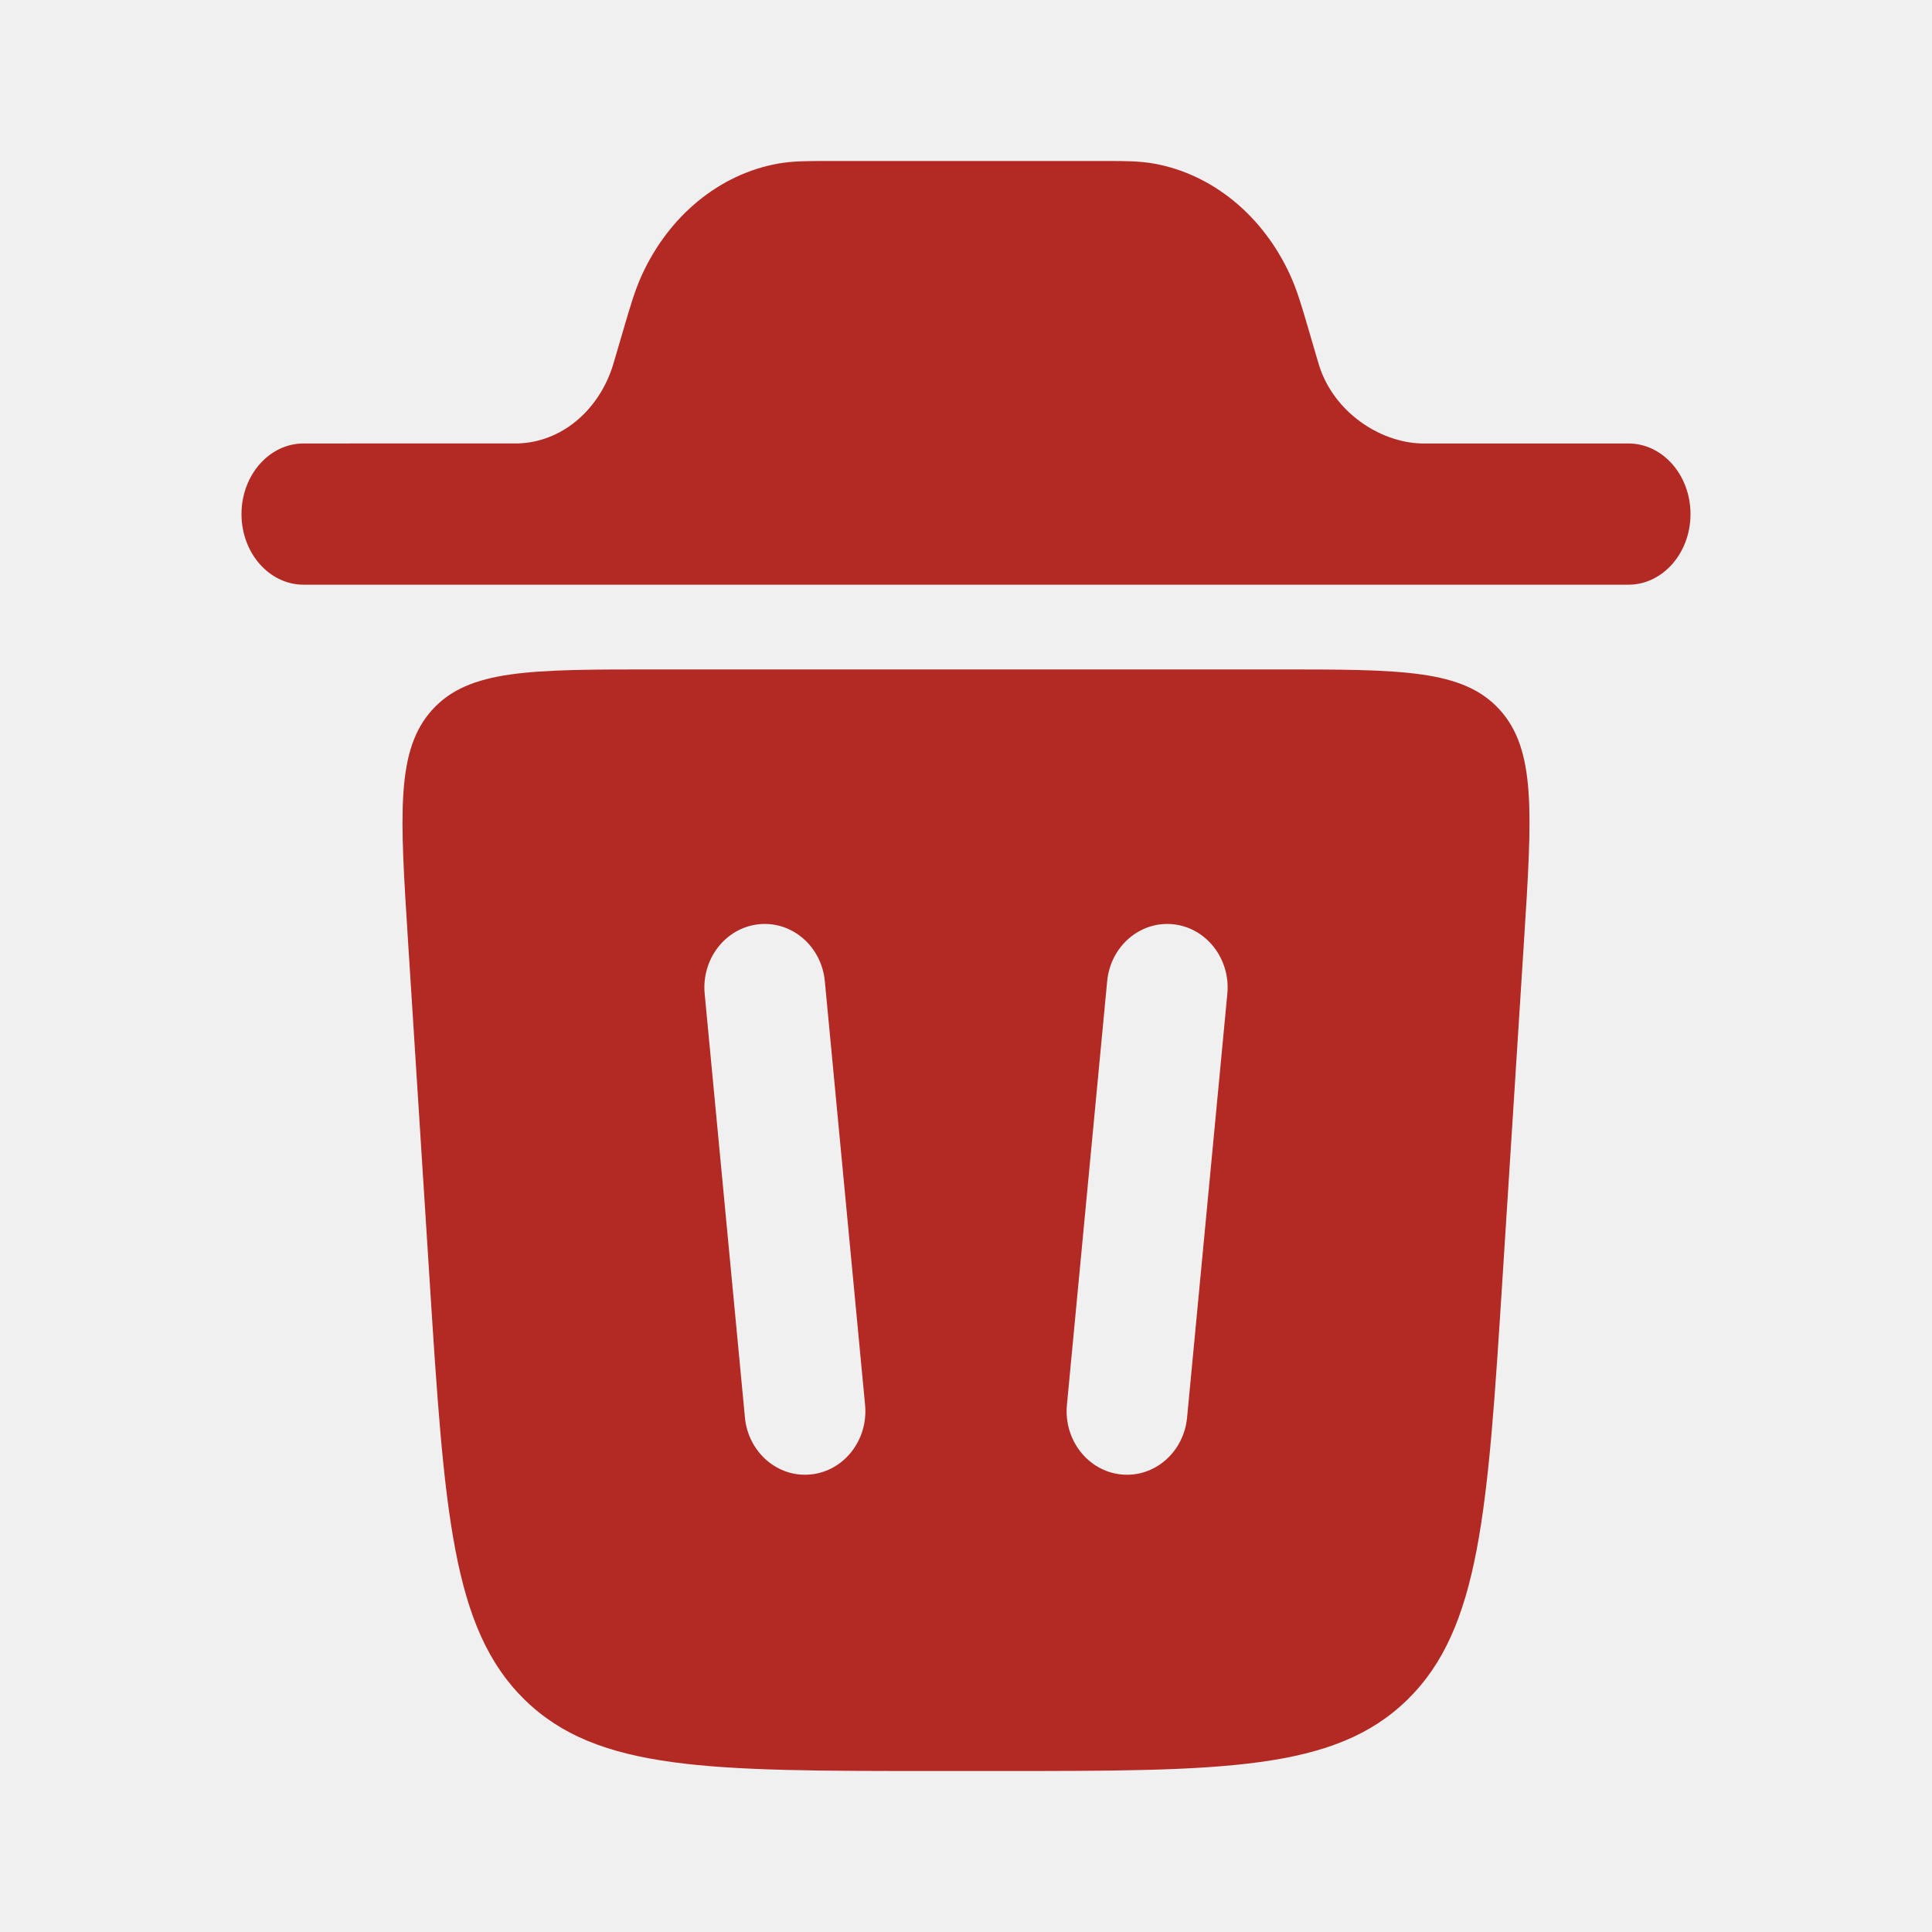
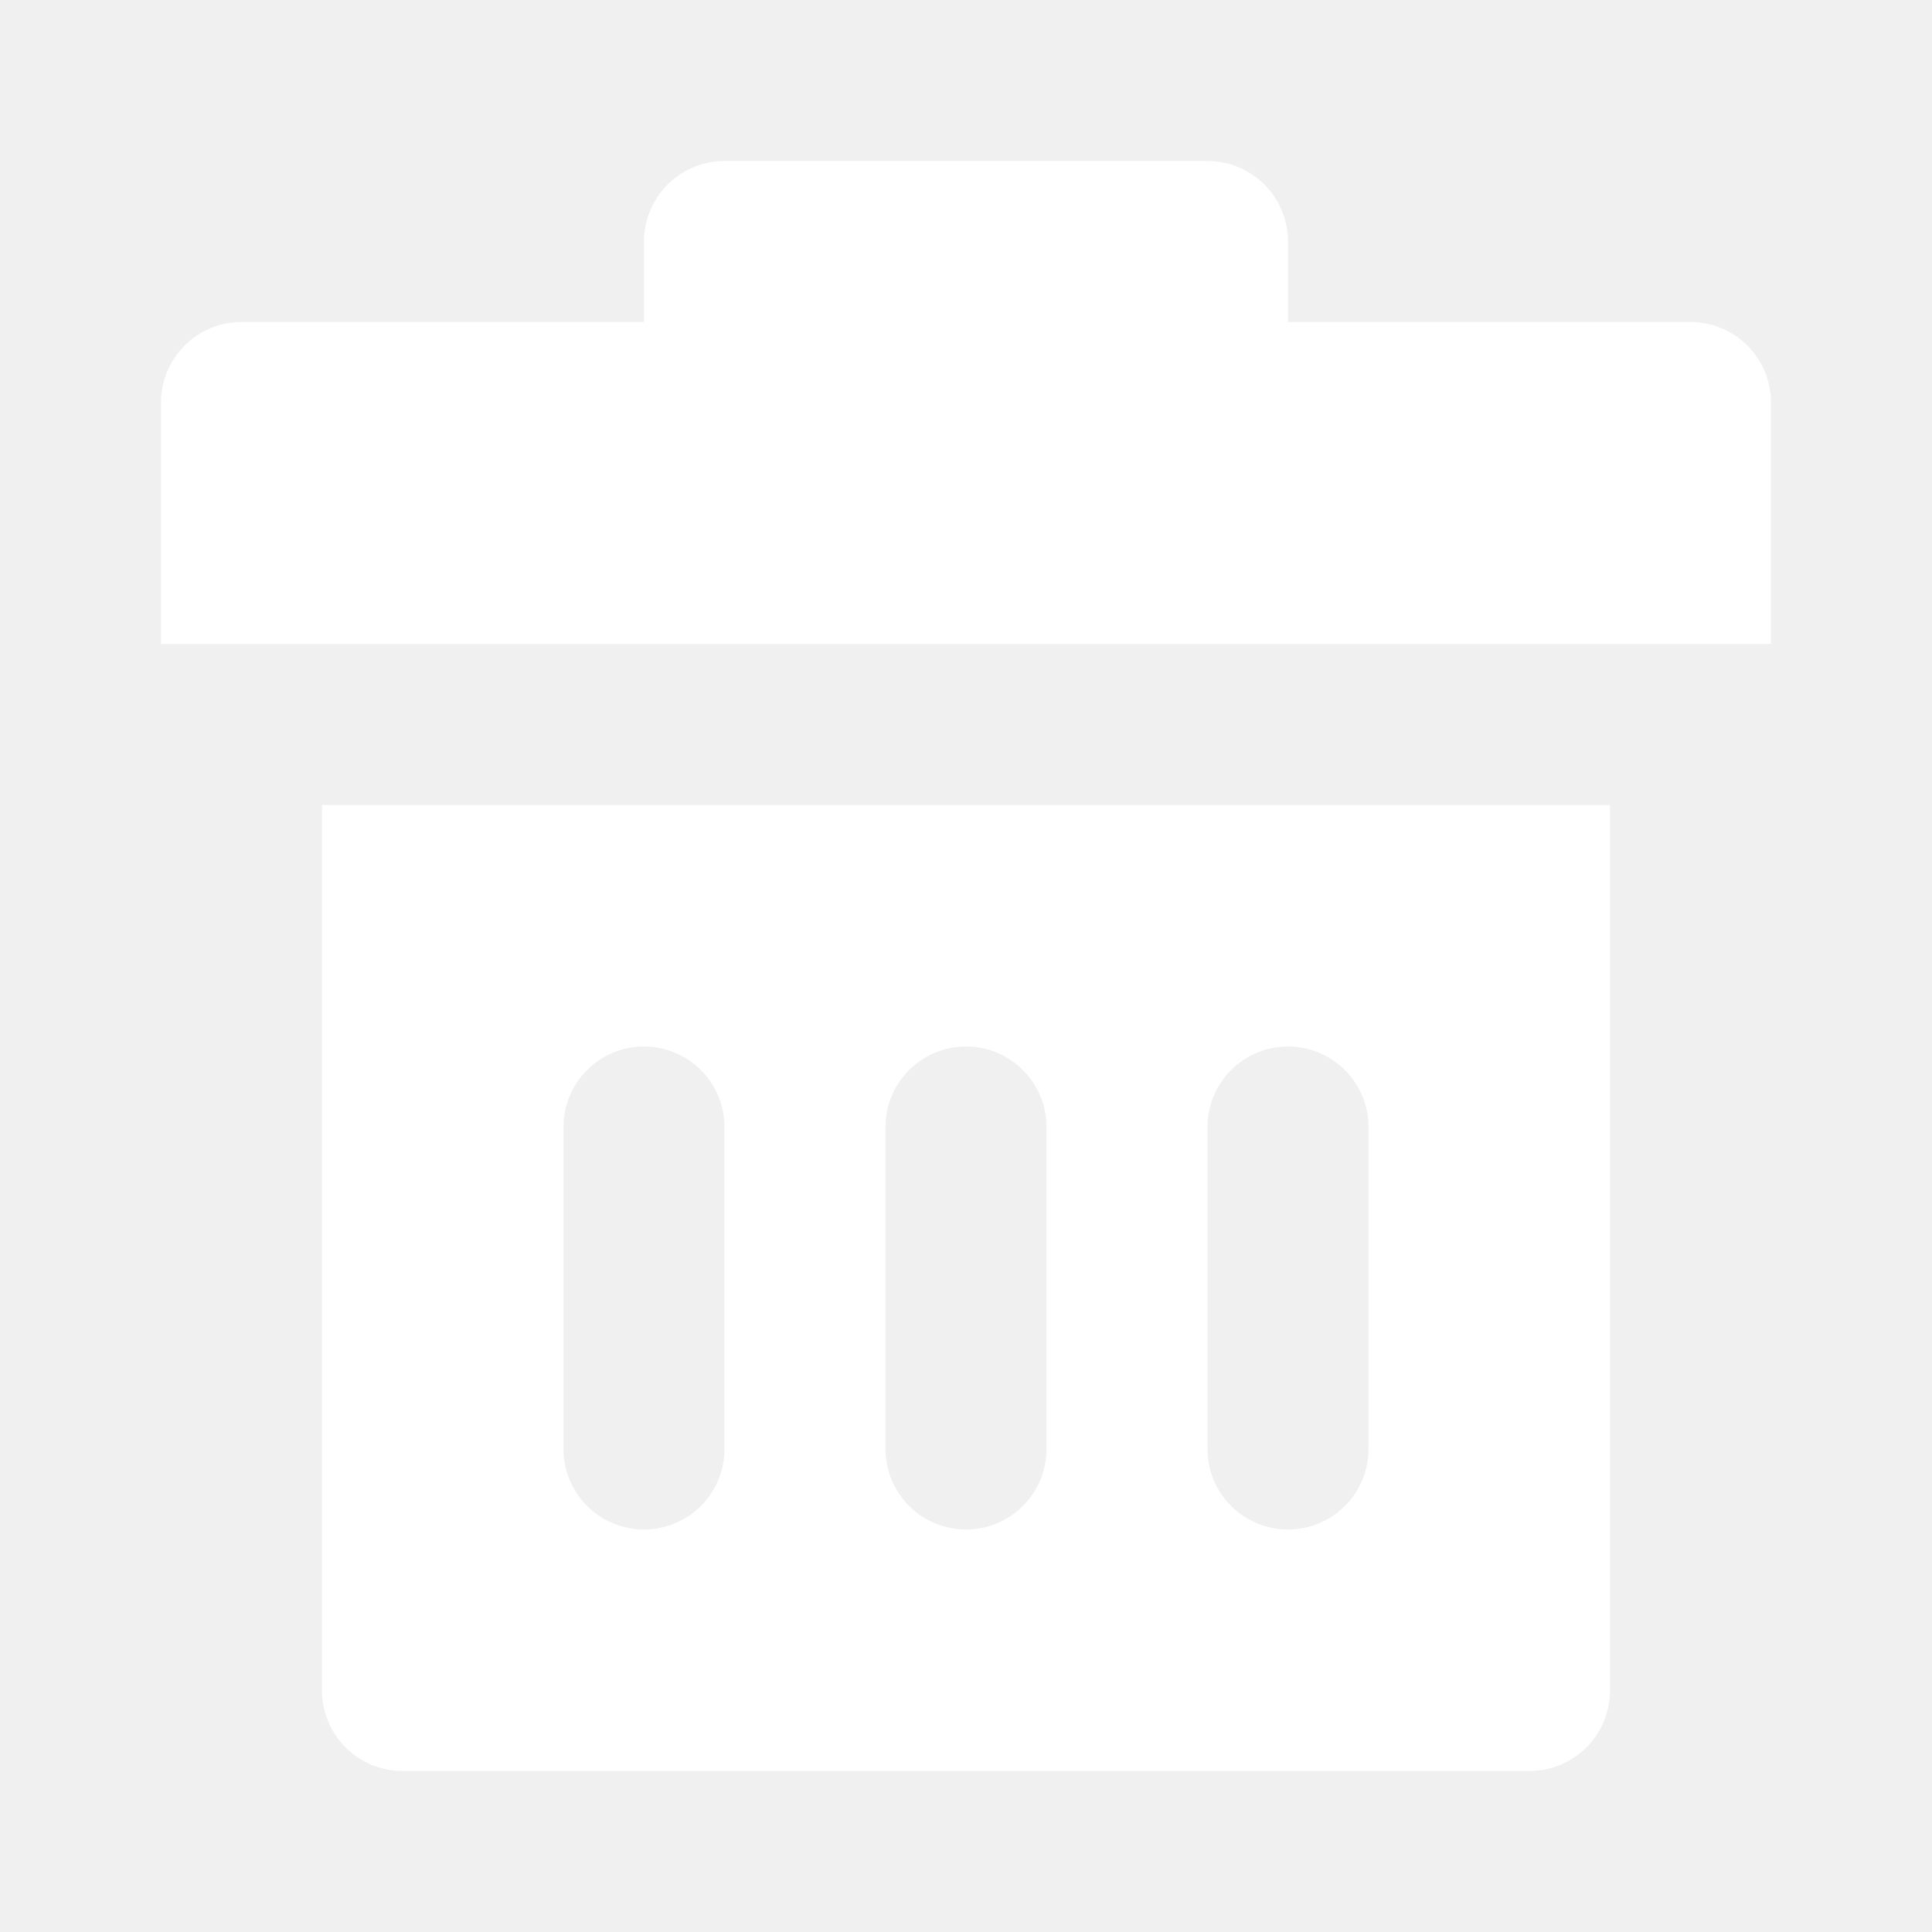
- <svg xmlns="http://www.w3.org/2000/svg" width="113" height="113" viewBox="0 0 113 113" fill="none">
-   <path d="M14.125 30.068C14.125 27.787 15.751 25.938 17.757 25.938L30.301 25.935C32.794 25.863 34.992 24.061 35.84 21.396C35.863 21.326 35.888 21.239 35.98 20.925L36.521 19.081C36.852 17.95 37.14 16.965 37.543 16.085C39.136 12.606 42.084 10.191 45.489 9.572C46.352 9.416 47.265 9.416 48.313 9.417H64.688C65.736 9.416 66.649 9.416 67.511 9.572C70.917 10.191 73.865 12.606 75.458 16.085C75.861 16.965 76.149 17.95 76.48 19.081L77.02 20.925C77.112 21.239 77.138 21.326 77.16 21.396C78.009 24.061 80.643 25.866 83.135 25.938H95.243C97.249 25.938 98.875 27.787 98.875 30.068C98.875 32.349 97.249 34.198 95.243 34.198H17.757C15.751 34.198 14.125 32.349 14.125 30.068Z" fill="#B32A25" />
-   <path fill-rule="evenodd" clip-rule="evenodd" d="M54.596 103.584H58.404C71.506 103.584 78.057 103.584 82.317 99.413C86.576 95.242 87.012 88.4 87.883 74.715L89.139 54.997C89.612 47.572 89.849 43.859 87.711 41.507C85.575 39.154 81.966 39.154 74.75 39.154H38.251C31.034 39.154 27.426 39.154 25.289 41.507C23.152 43.859 23.389 47.572 23.862 54.997L25.117 74.715C25.989 88.4 26.425 95.242 30.684 99.413C34.943 103.584 41.494 103.584 54.596 103.584ZM48.243 57.388C48.049 55.346 46.319 53.855 44.378 54.059C42.438 54.264 41.022 56.085 41.216 58.128L43.57 82.909C43.764 84.951 45.495 86.442 47.435 86.237C49.376 86.033 50.791 84.212 50.597 82.169L48.243 57.388ZM68.622 54.059C70.563 54.264 71.979 56.085 71.785 58.128L69.431 82.909C69.237 84.951 67.506 86.442 65.566 86.237C63.625 86.033 62.209 84.212 62.403 82.169L64.757 57.388C64.951 55.346 66.682 53.855 68.622 54.059Z" fill="#B32A25" />
+ <svg xmlns="http://www.w3.org/2000/svg" width="800" height="800" viewBox="0 0 800 800" fill="none">
+   <path d="M666.666 333.333H133.333V699.999C133.333 708.84 136.845 717.318 143.096 723.57C149.347 729.821 157.825 733.333 166.666 733.333H633.333C642.173 733.333 650.652 729.821 656.903 723.57C663.154 717.318 666.666 708.84 666.666 699.999V333.333ZM299.999 599.999C299.999 608.84 296.487 617.318 290.236 623.57C283.985 629.821 275.507 633.333 266.666 633.333C257.825 633.333 249.347 629.821 243.096 623.57C236.845 617.318 233.333 608.84 233.333 599.999V466.666C233.333 457.825 236.845 449.347 243.096 443.096C249.347 436.845 257.825 433.333 266.666 433.333C275.507 433.333 283.985 436.845 290.236 443.096C296.487 449.347 299.999 457.825 299.999 466.666V599.999ZM433.333 599.999C433.333 608.84 429.821 617.318 423.57 623.57C417.318 629.821 408.84 633.333 399.999 633.333C391.159 633.333 382.68 629.821 376.429 623.57C370.178 617.318 366.666 608.84 366.666 599.999V466.666C366.666 457.825 370.178 449.347 376.429 443.096C382.68 436.845 391.159 433.333 399.999 433.333C408.84 433.333 417.318 436.845 423.57 443.096C429.821 449.347 433.333 457.825 433.333 466.666V599.999ZM566.666 599.999C566.666 608.84 563.154 617.318 556.903 623.57C550.652 629.821 542.173 633.333 533.333 633.333C524.492 633.333 516.014 629.821 509.762 623.57C503.511 617.318 499.999 608.84 499.999 599.999V466.666C499.999 457.825 503.511 449.347 509.762 443.096C516.014 436.845 524.492 433.333 533.333 433.333C542.173 433.333 550.652 436.845 556.903 443.096C563.154 449.347 566.666 457.825 566.666 466.666V599.999ZM733.333 166.666V266.666H66.666V166.666C66.666 157.825 70.178 149.347 76.429 143.096C82.68 136.845 91.159 133.333 99.999 133.333H266.666V99.999C266.666 91.159 270.178 82.68 276.429 76.429C282.68 70.178 291.159 66.666 299.999 66.666H499.999C508.84 66.666 517.318 70.178 523.57 76.429C529.821 82.68 533.333 91.159 533.333 99.999V133.333H699.999C708.84 133.333 717.318 136.845 723.57 143.096C729.821 149.347 733.333 157.825 733.333 166.666Z" fill="white" />
</svg>
